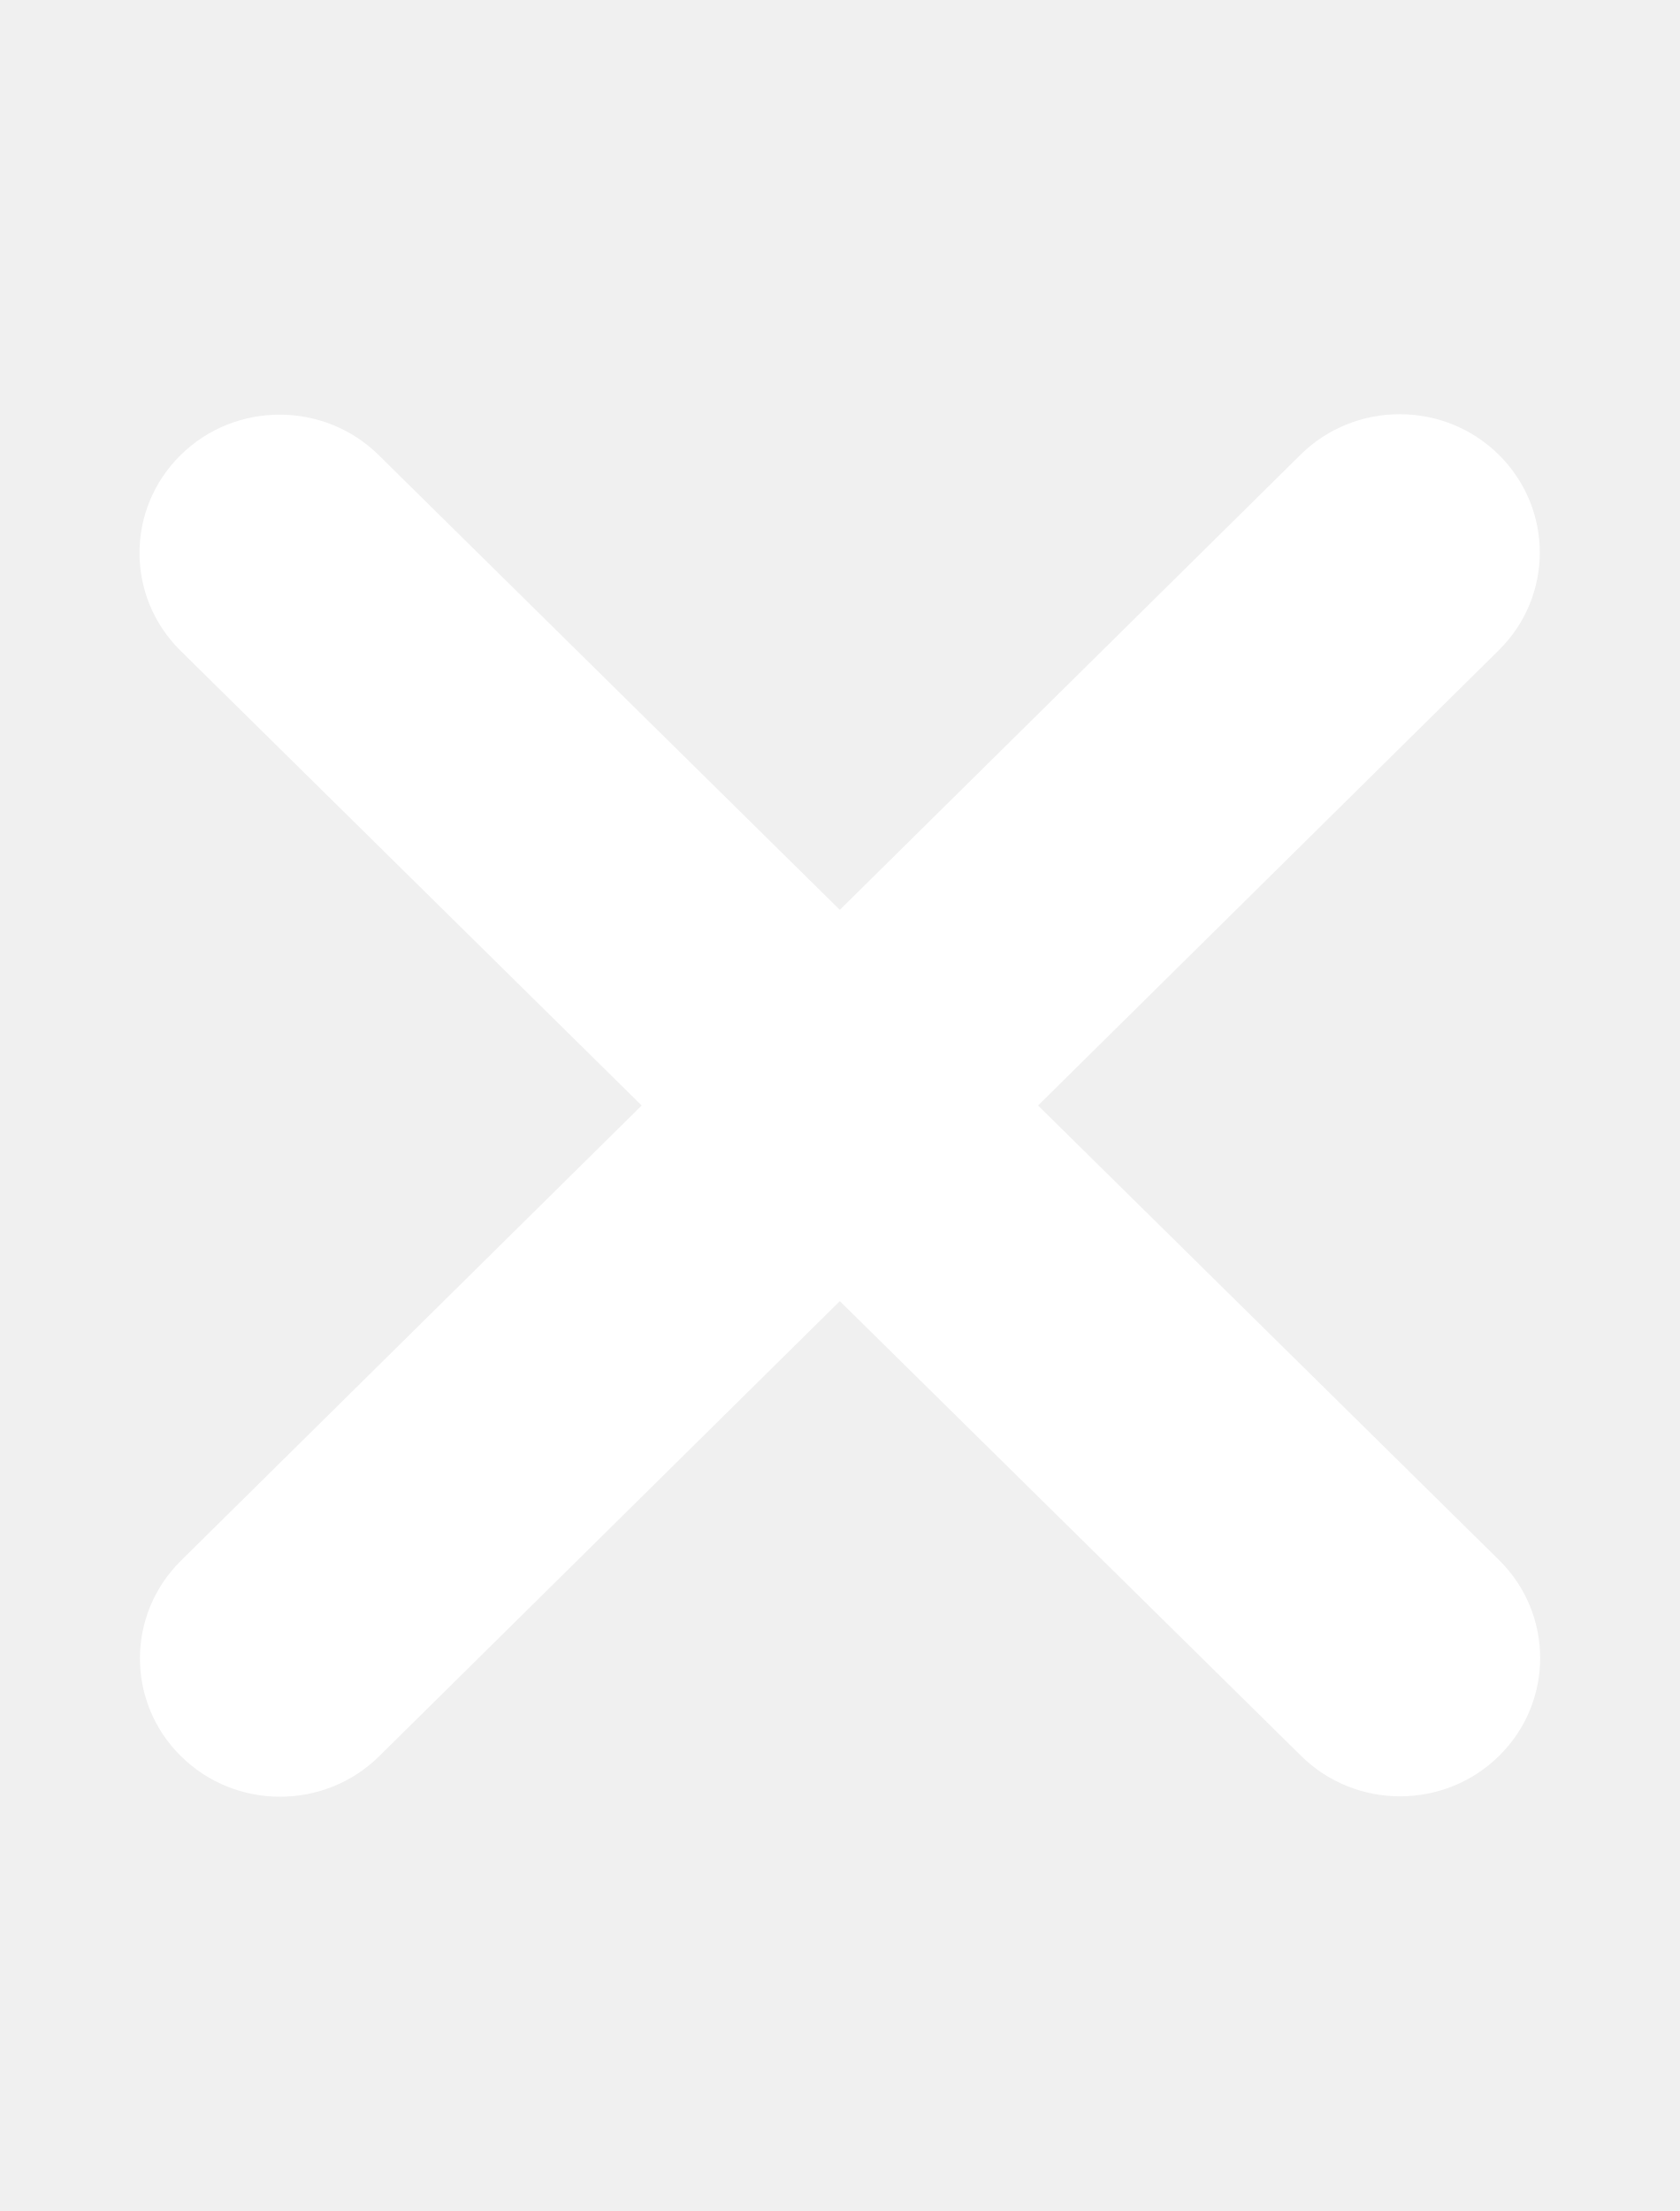
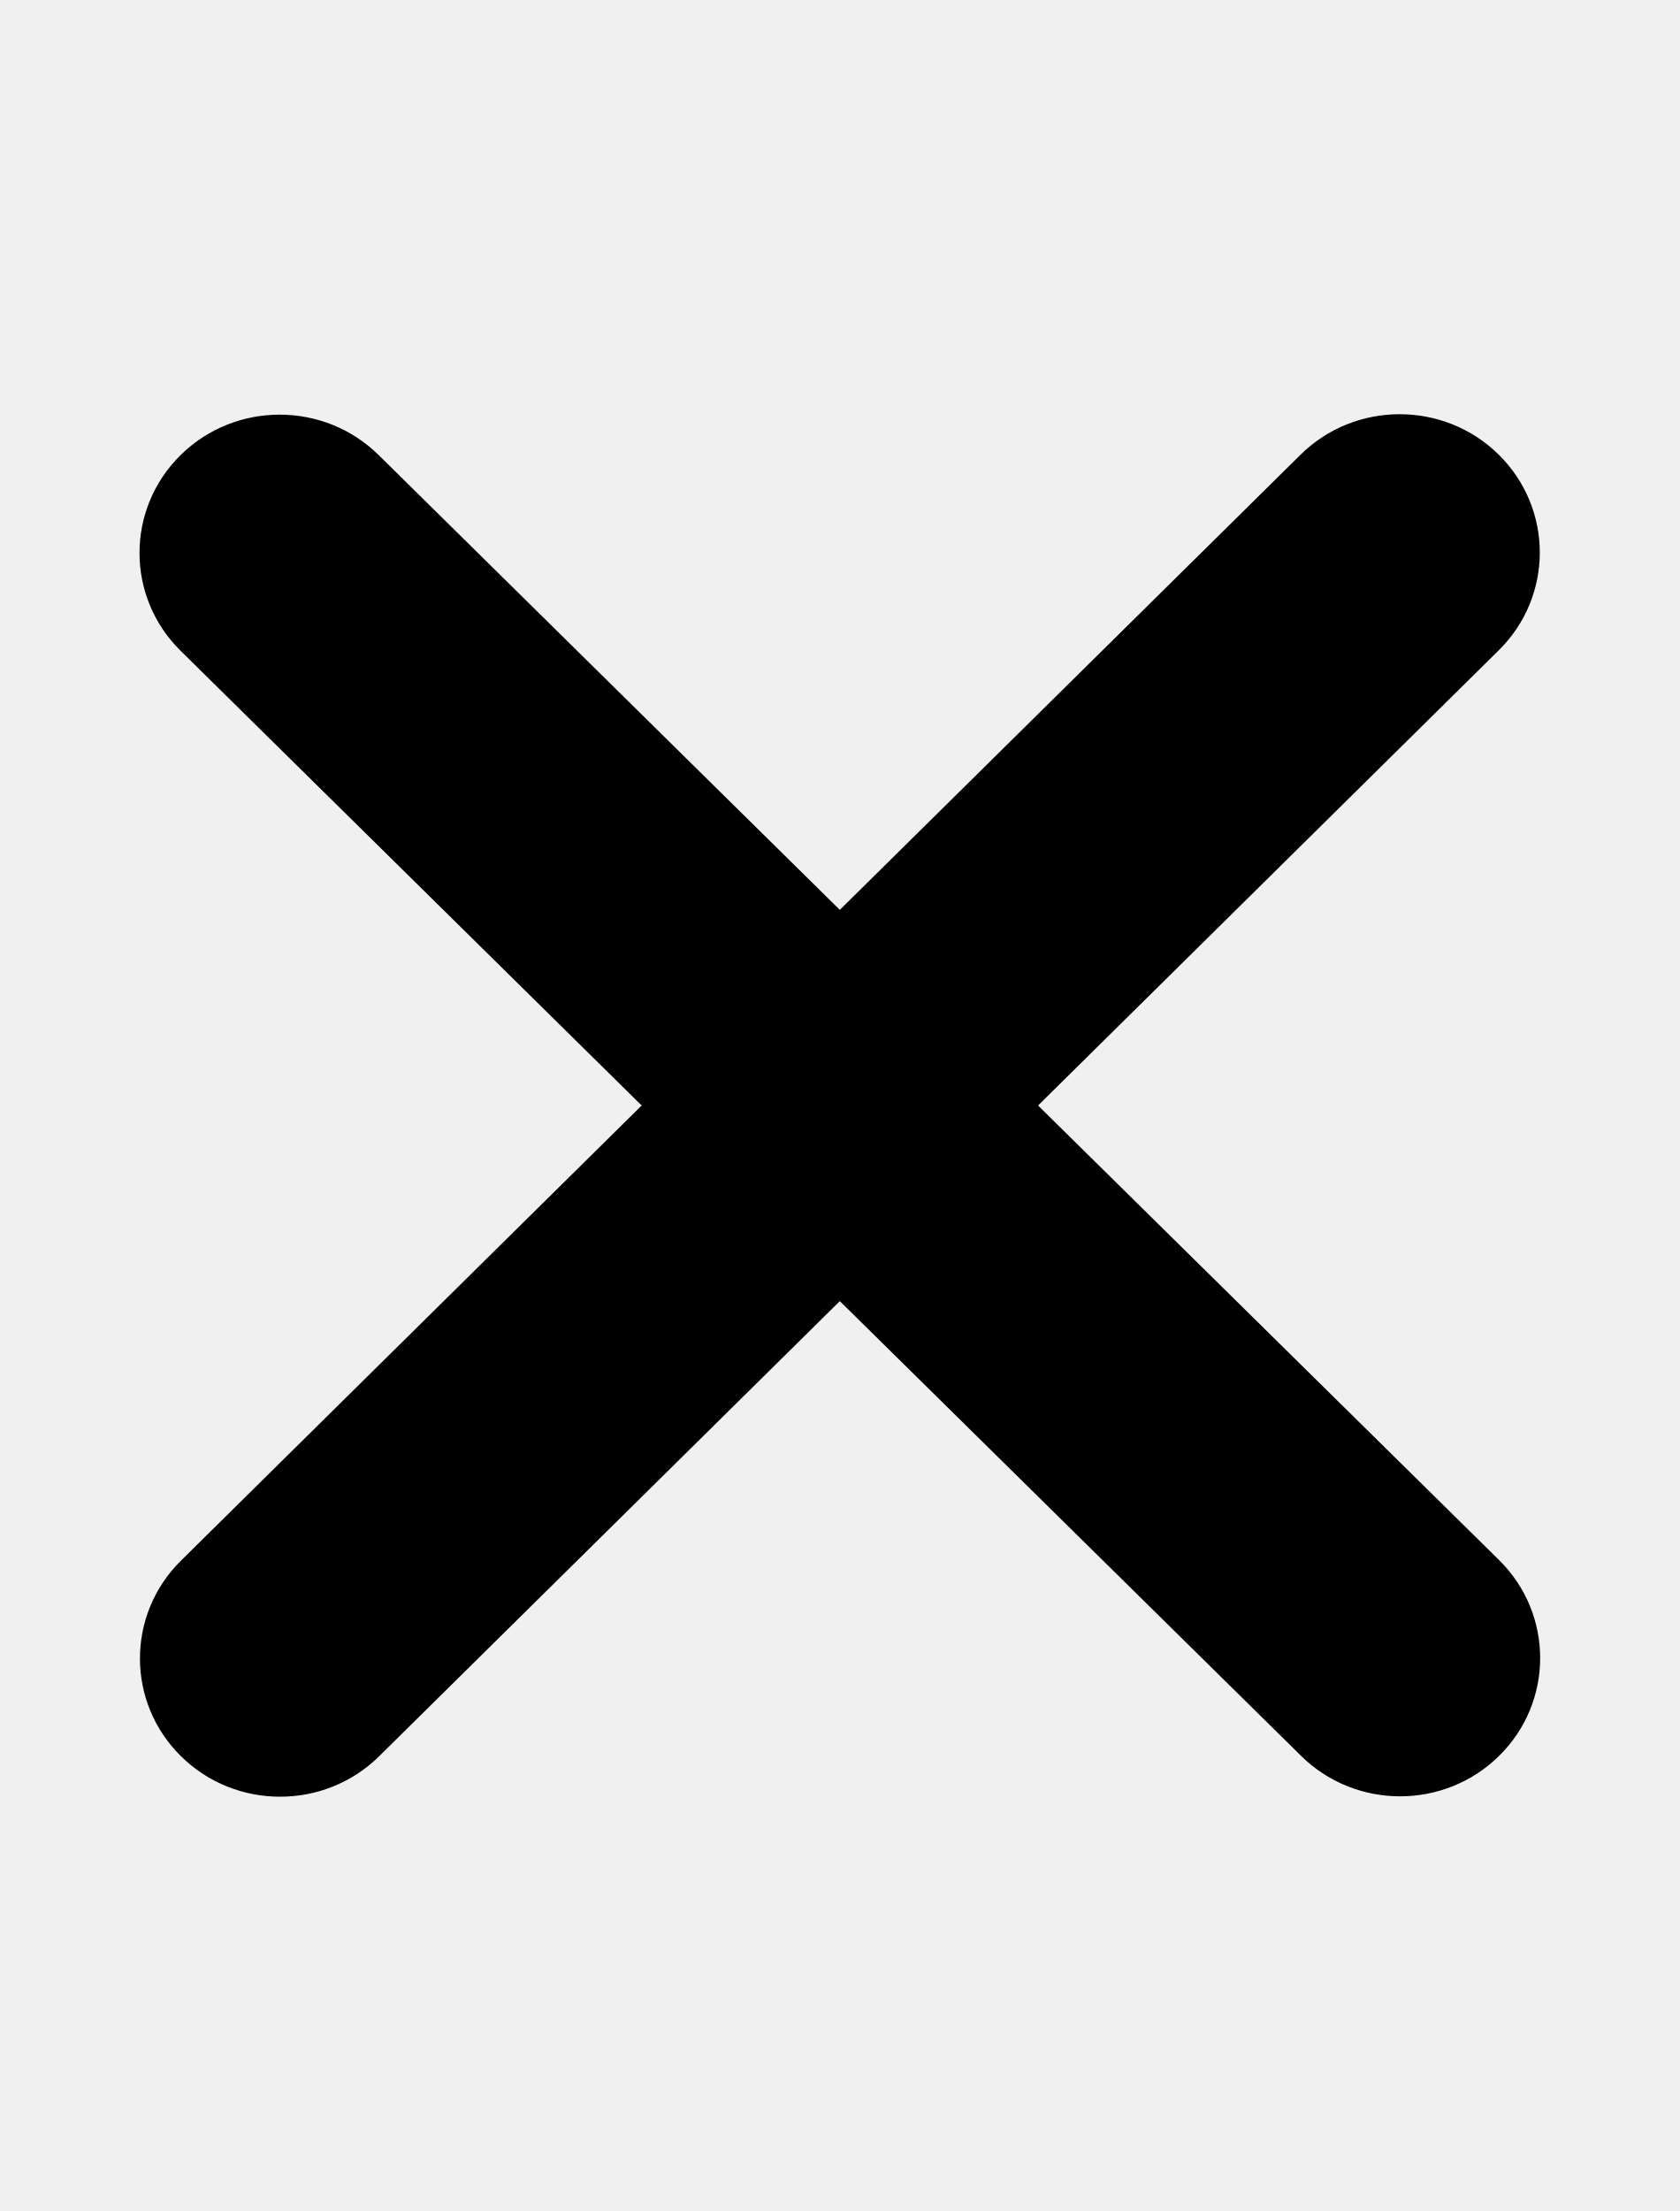
<svg xmlns="http://www.w3.org/2000/svg" width="19" height="25" viewBox="0 0 19 25" fill="none">
-   <path d="M16.95 7.353C17.569 6.743 17.569 5.752 16.95 5.141C16.332 4.531 15.327 4.531 14.709 5.141L9.498 10.288L4.283 5.146C3.665 4.536 2.66 4.536 2.042 5.146C1.423 5.757 1.423 6.748 2.042 7.358L7.257 12.5L2.047 17.646C1.428 18.257 1.428 19.248 2.047 19.858C2.665 20.468 3.67 20.468 4.288 19.858L9.498 14.712L14.714 19.853C15.332 20.464 16.337 20.464 16.955 19.853C17.573 19.243 17.573 18.252 16.955 17.641L11.74 12.5L16.95 7.353Z" fill="white" />
+   <path d="M16.95 7.353C17.569 6.743 17.569 5.752 16.95 5.141C16.332 4.531 15.327 4.531 14.709 5.141L9.498 10.288L4.283 5.146C3.665 4.536 2.66 4.536 2.042 5.146C1.423 5.757 1.423 6.748 2.042 7.358L7.257 12.5L2.047 17.646C1.428 18.257 1.428 19.248 2.047 19.858C2.665 20.468 3.67 20.468 4.288 19.858L9.498 14.712L14.714 19.853C15.332 20.464 16.337 20.464 16.955 19.853C17.573 19.243 17.573 18.252 16.955 17.641L11.74 12.5L16.95 7.353Z" fill="currentColor" />
</svg>
